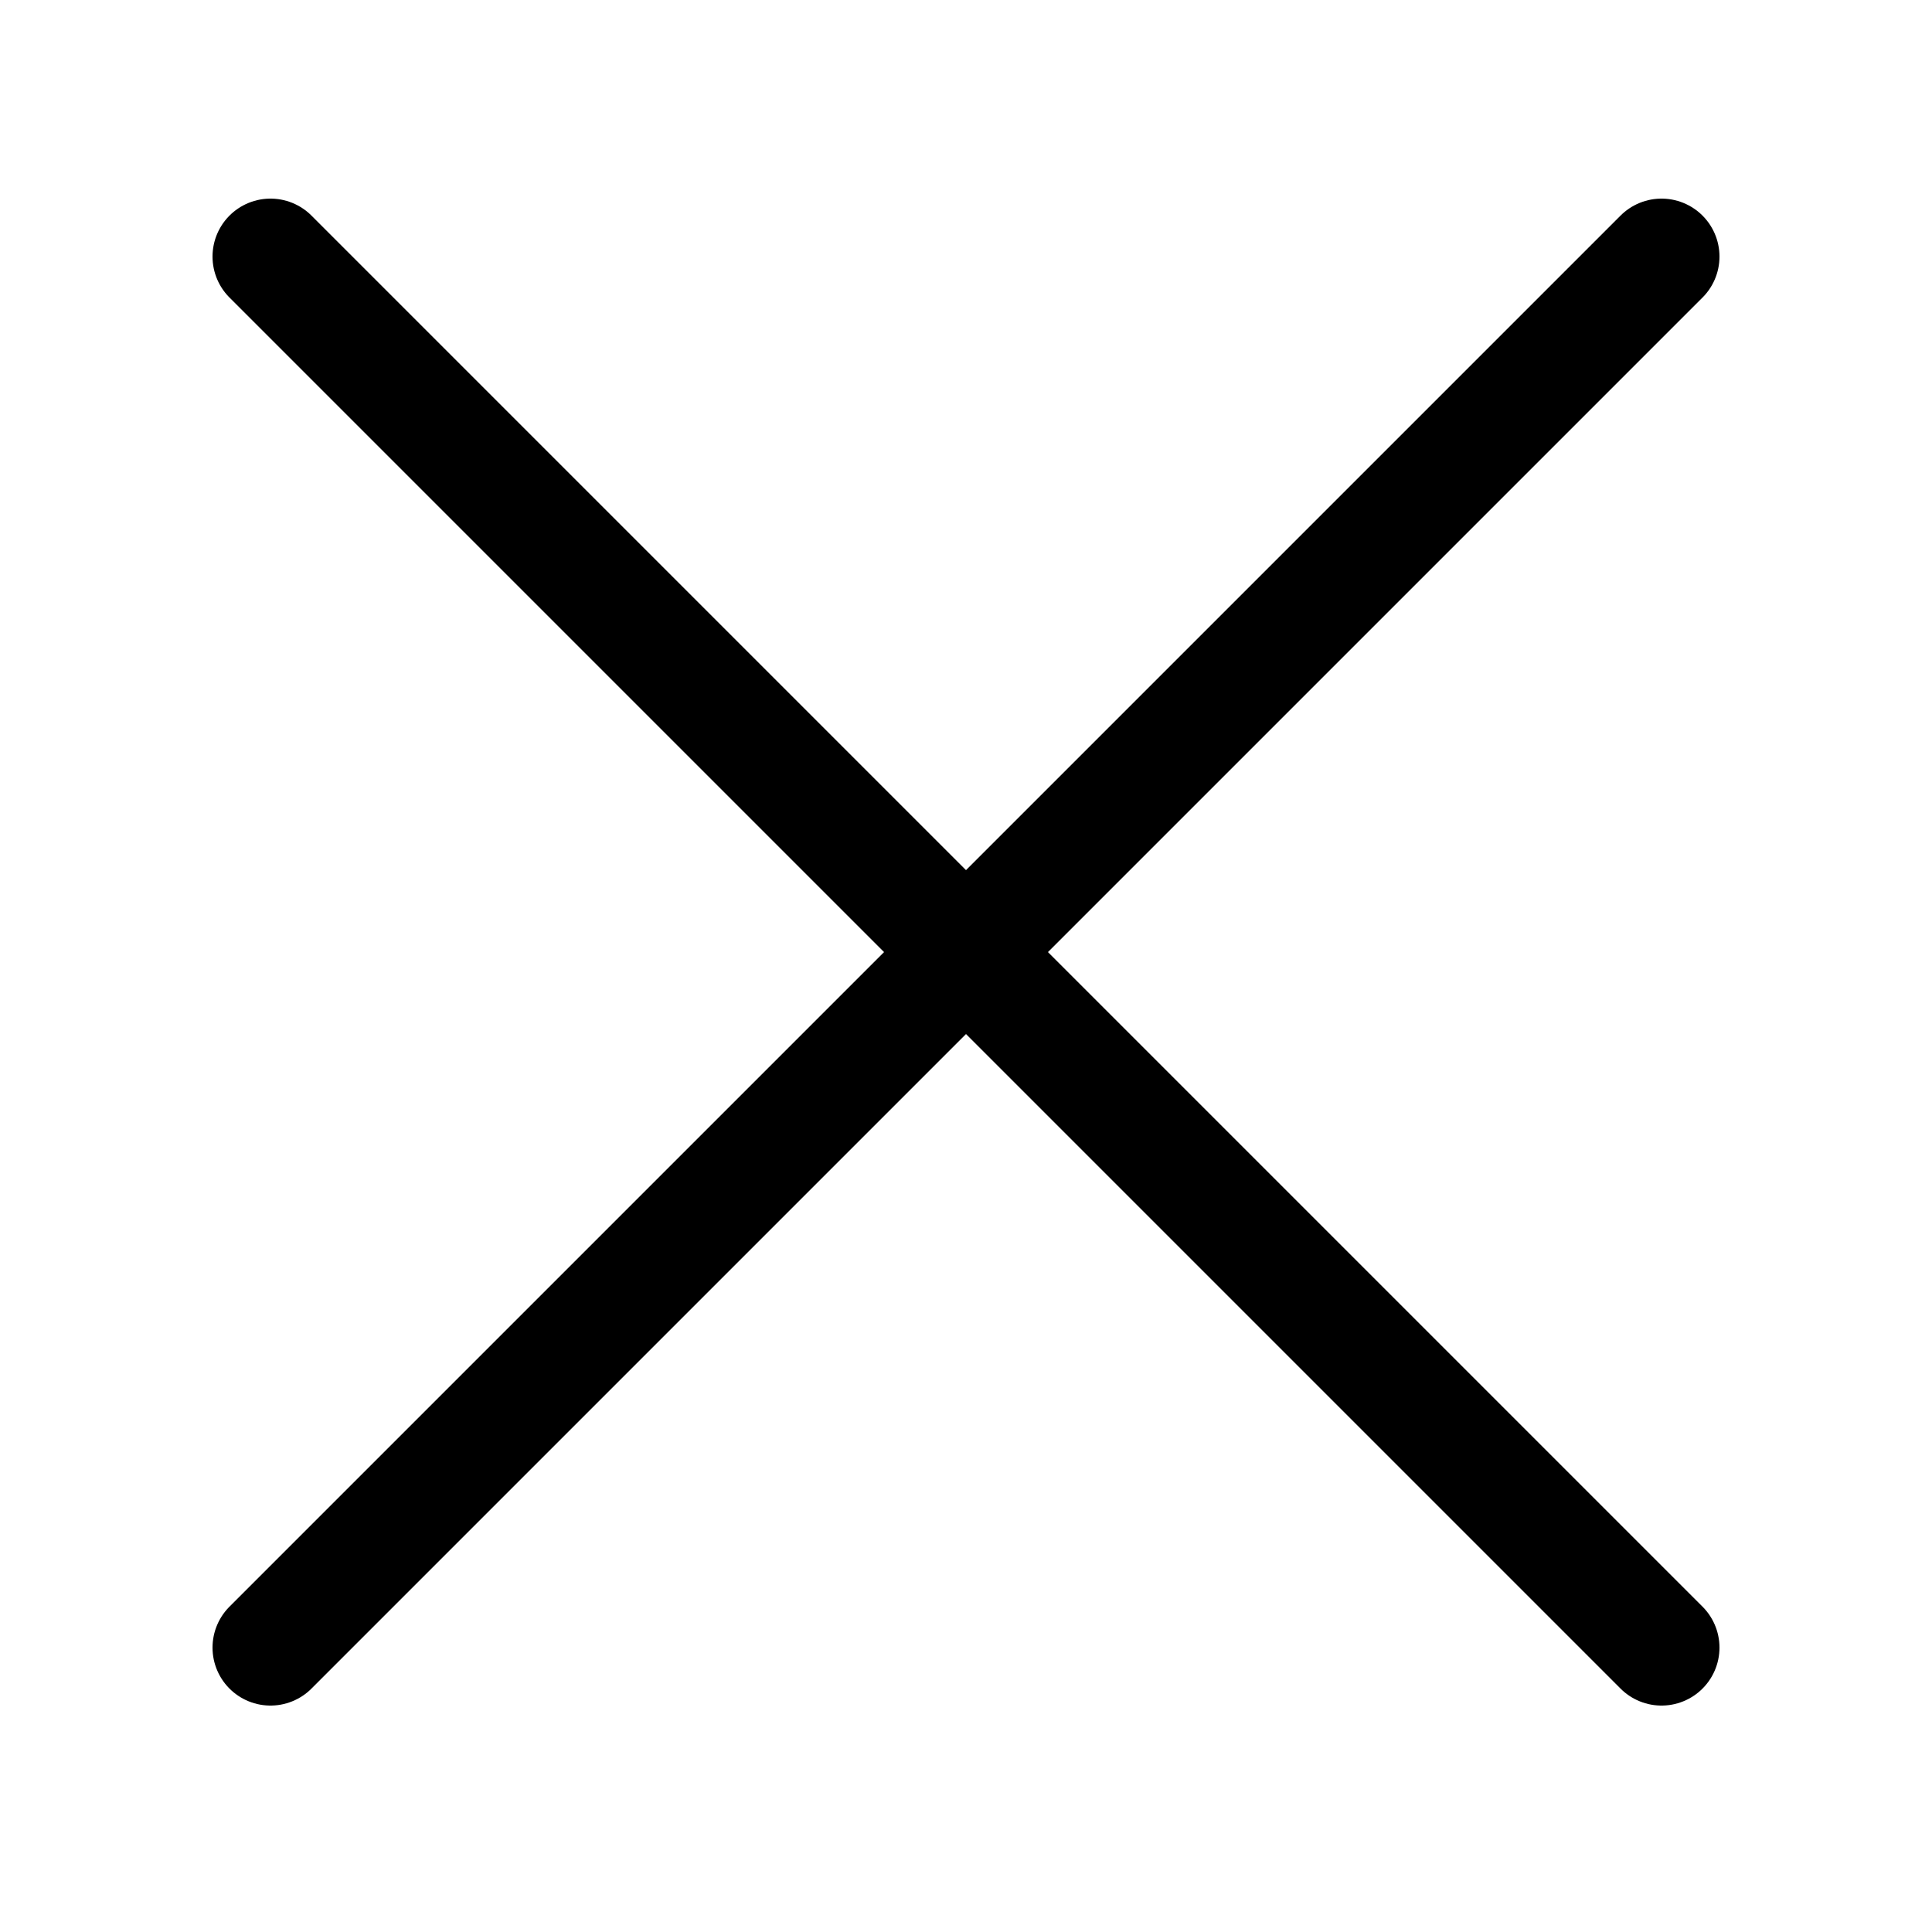
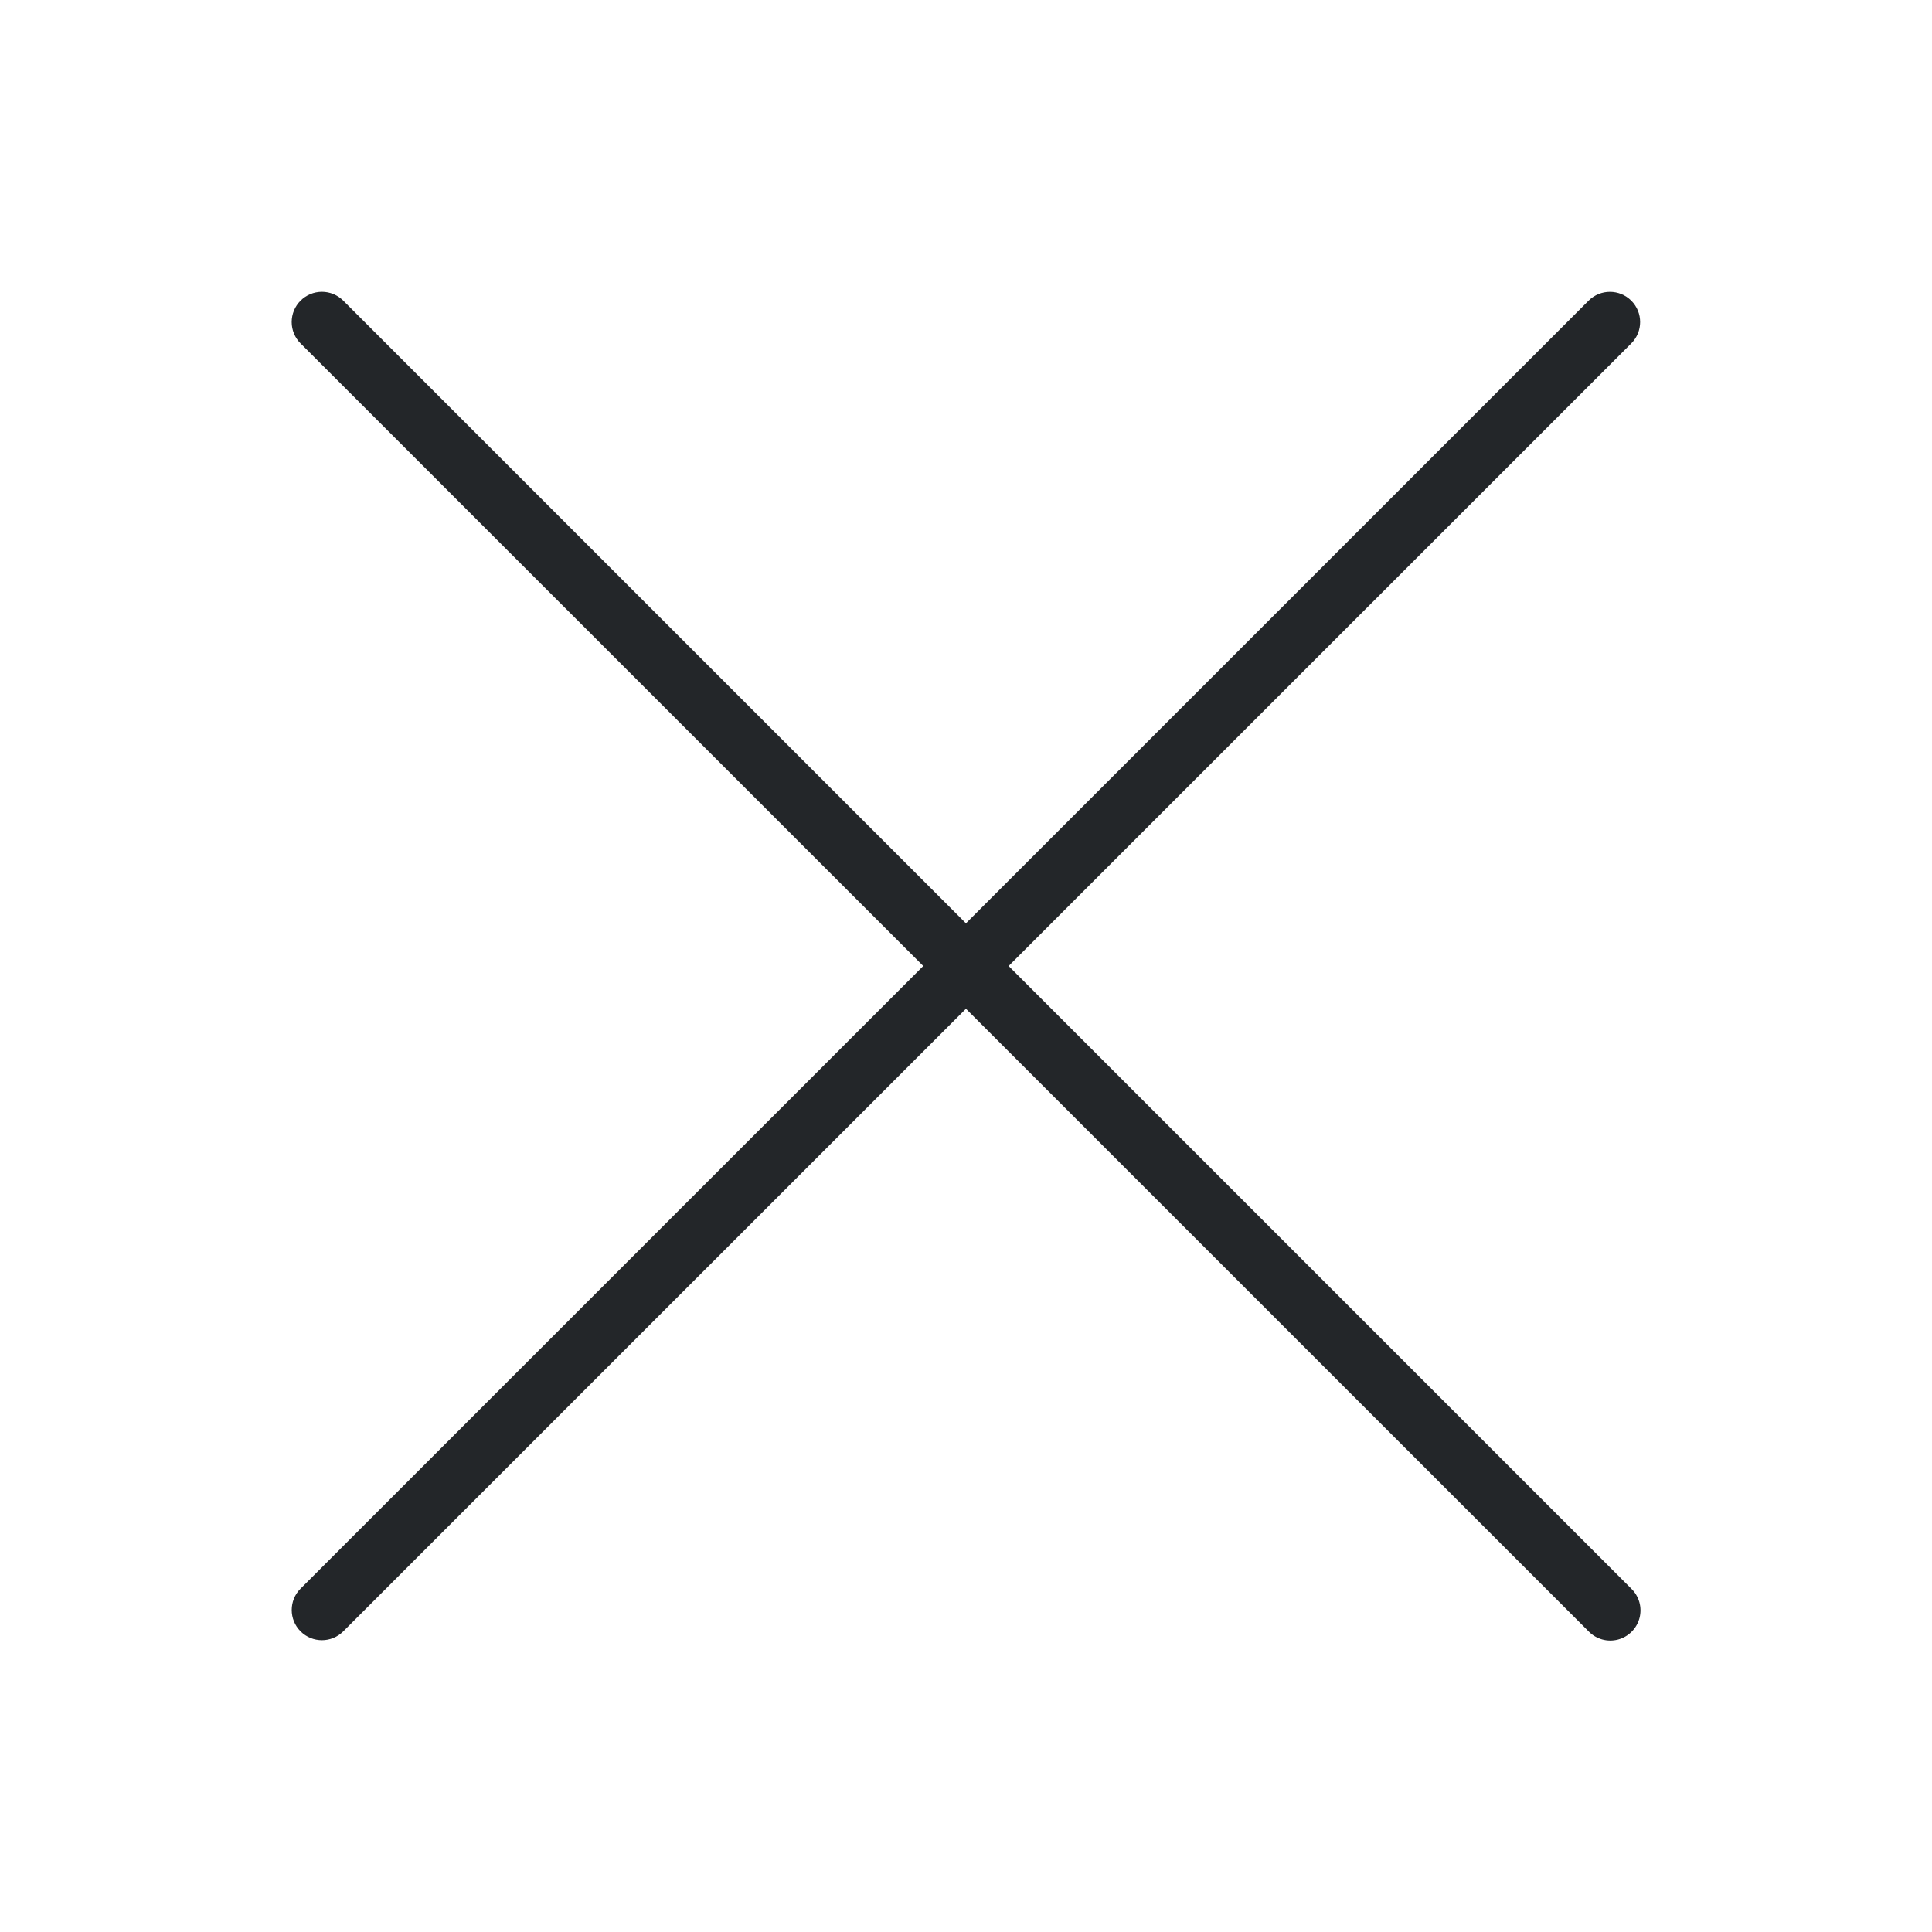
- <svg xmlns="http://www.w3.org/2000/svg" width="64px" height="64px" viewBox="-0.5 0 25 25" fill="none">
-   <g id="SVGRepo_bgCarrier" stroke-width="0" />
-   <g id="SVGRepo_tracerCarrier" stroke-linecap="round" stroke-linejoin="round" />
-   <g id="SVGRepo_iconCarrier">
-     <path d="M3 21.32L21 3.32" stroke="#000000" stroke-width="1.5" stroke-linecap="round" stroke-linejoin="round" />
-     <path d="M3 3.32L21 21.32" stroke="#000000" stroke-width="1.5" stroke-linecap="round" stroke-linejoin="round" />
-   </g>
+ <svg xmlns="http://www.w3.org/2000/svg" version="1.1" width="32" height="32" viewBox="0 0 32 32">
+   <defs>
+     <style id="current-color-scheme" type="text/css">.ColorScheme-Text {
+         color:#232629;
+       }</style>
+   </defs>
+   <path class="ColorScheme-Text" fill-rule="evenodd" d="M4.978 4.98a.5.5 0 0 1 .708 0l10.313 10.313L26.312 4.98a.5.5 0 1 1 .707.708L16.706 16l10.313 10.313a.5.5 0 1 1-.707.707L15.999 16.708 5.686 27.02a.5.5 0 0 1-.708-.707L15.292 16 4.978 5.688a.5.5 0 0 1 0-.708Z" clip-rule="evenodd" fill="currentColor" />
</svg>
